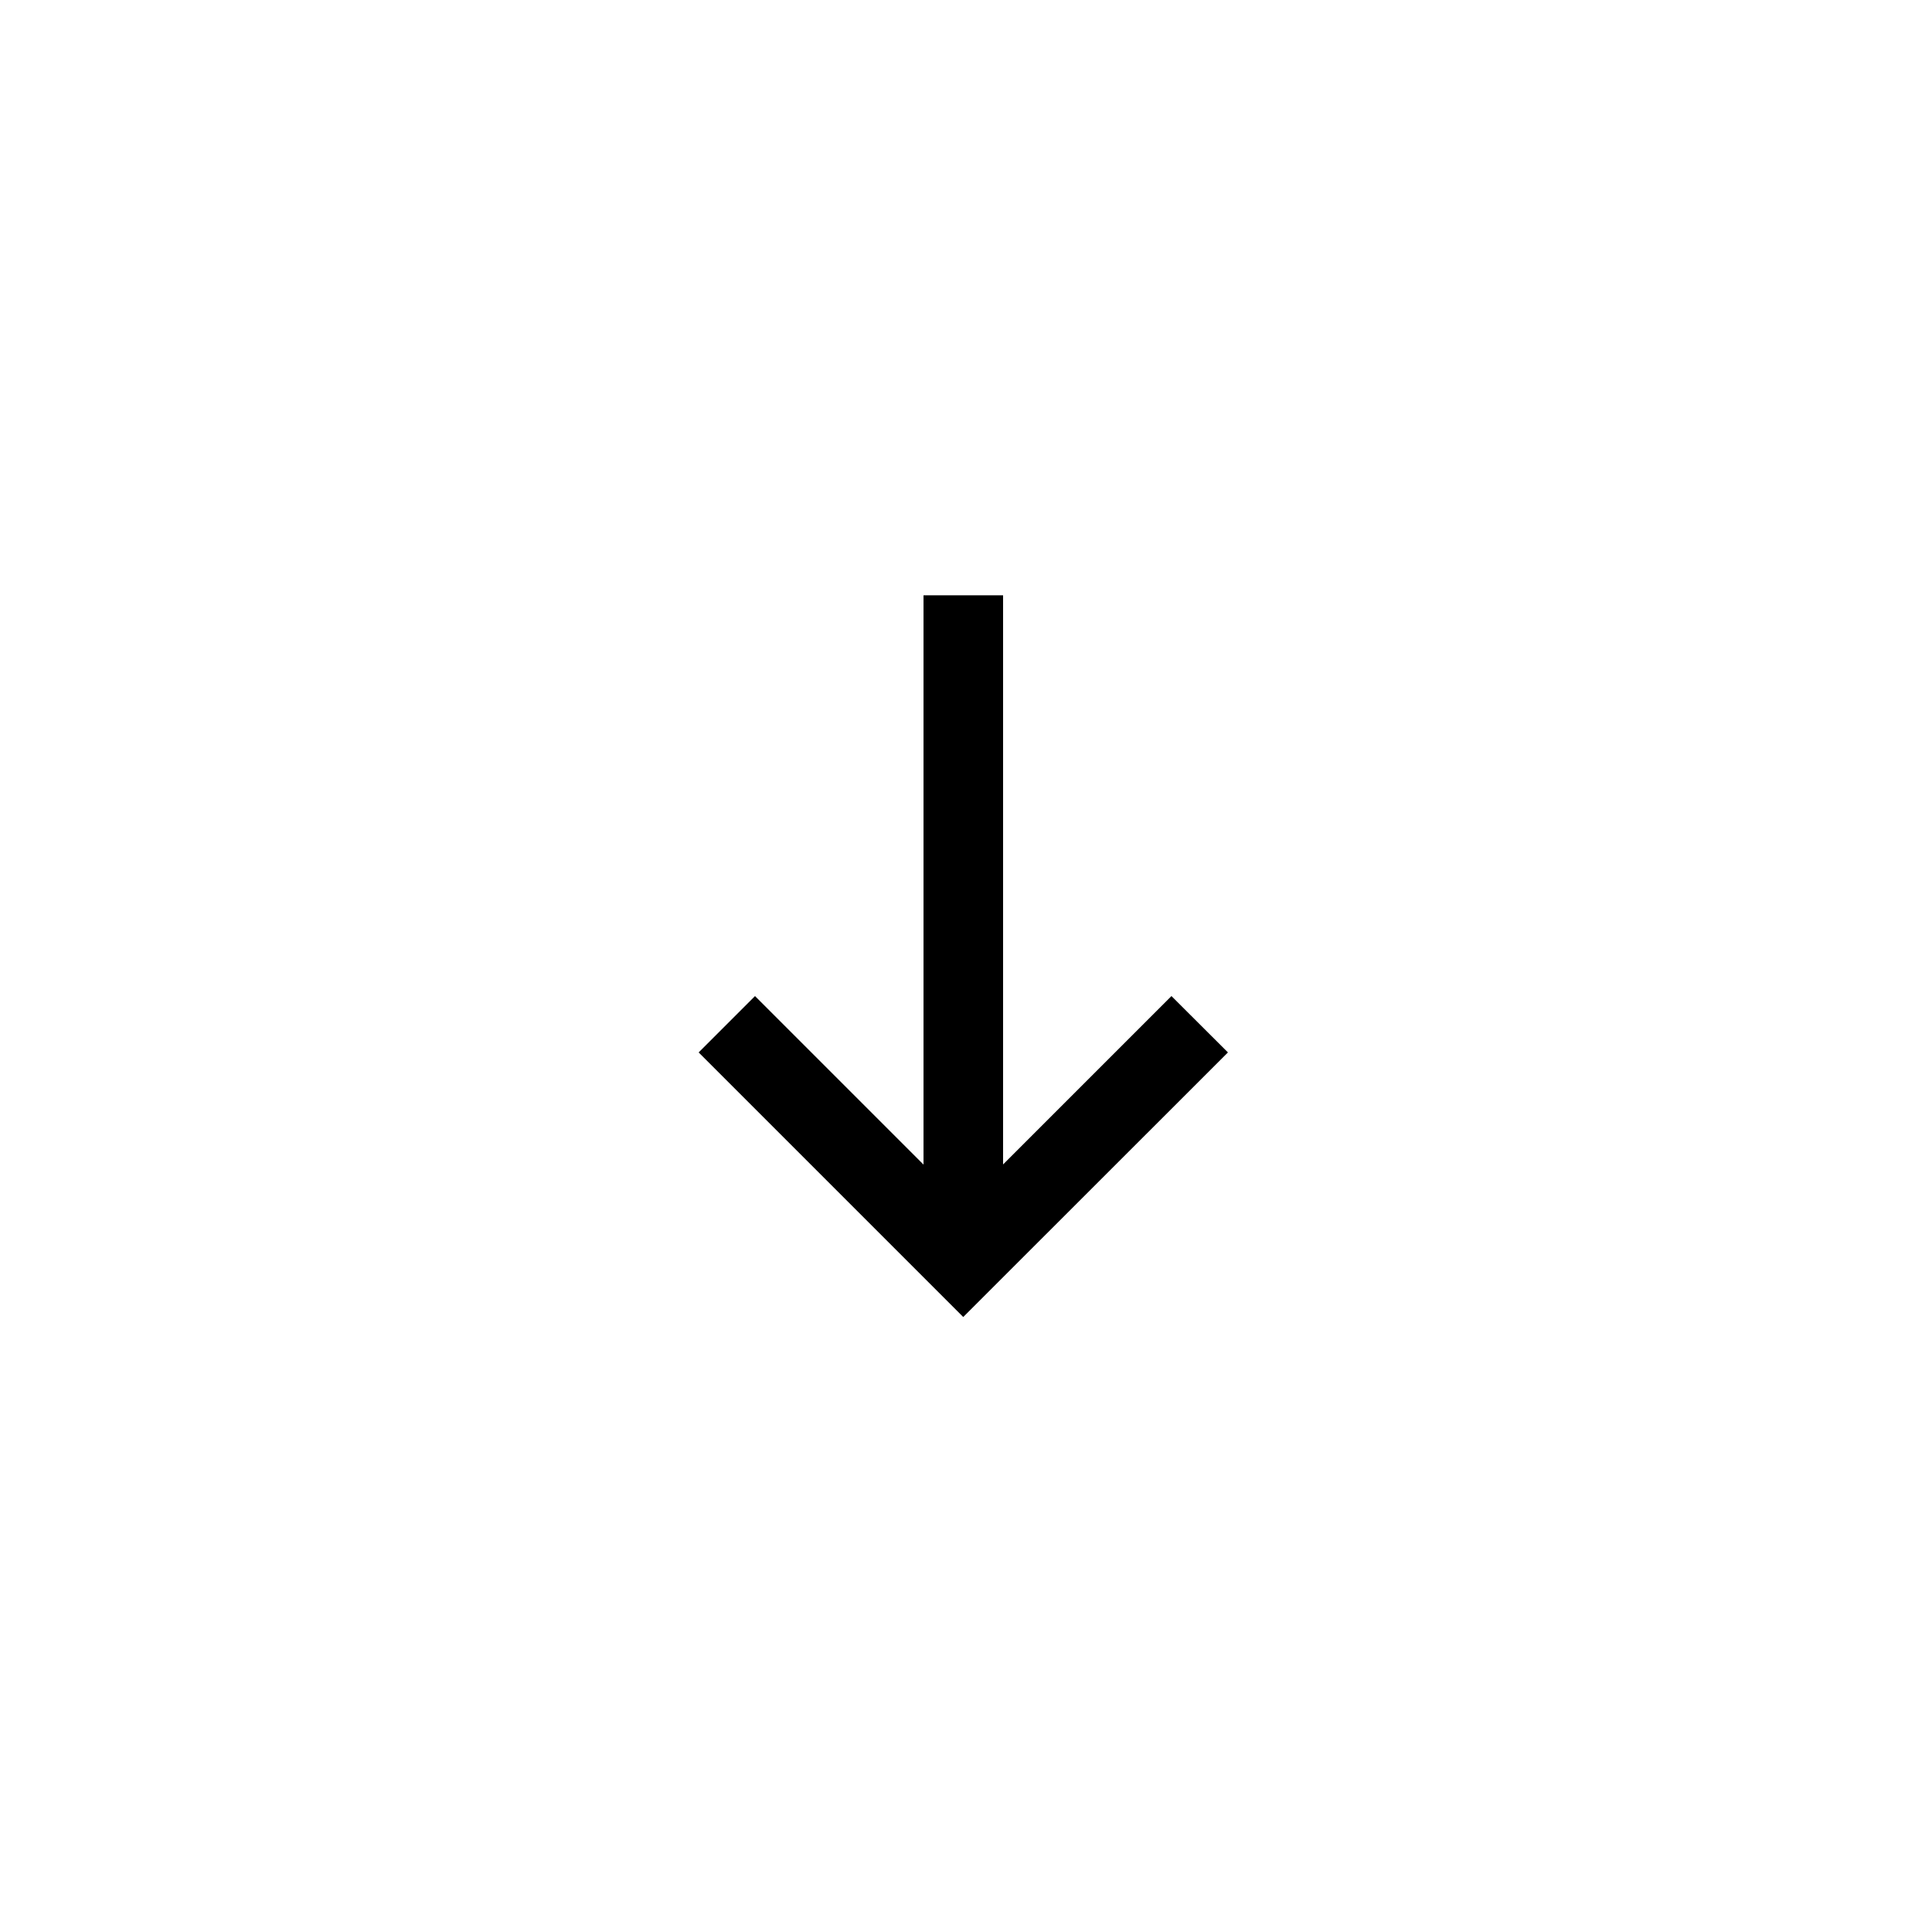
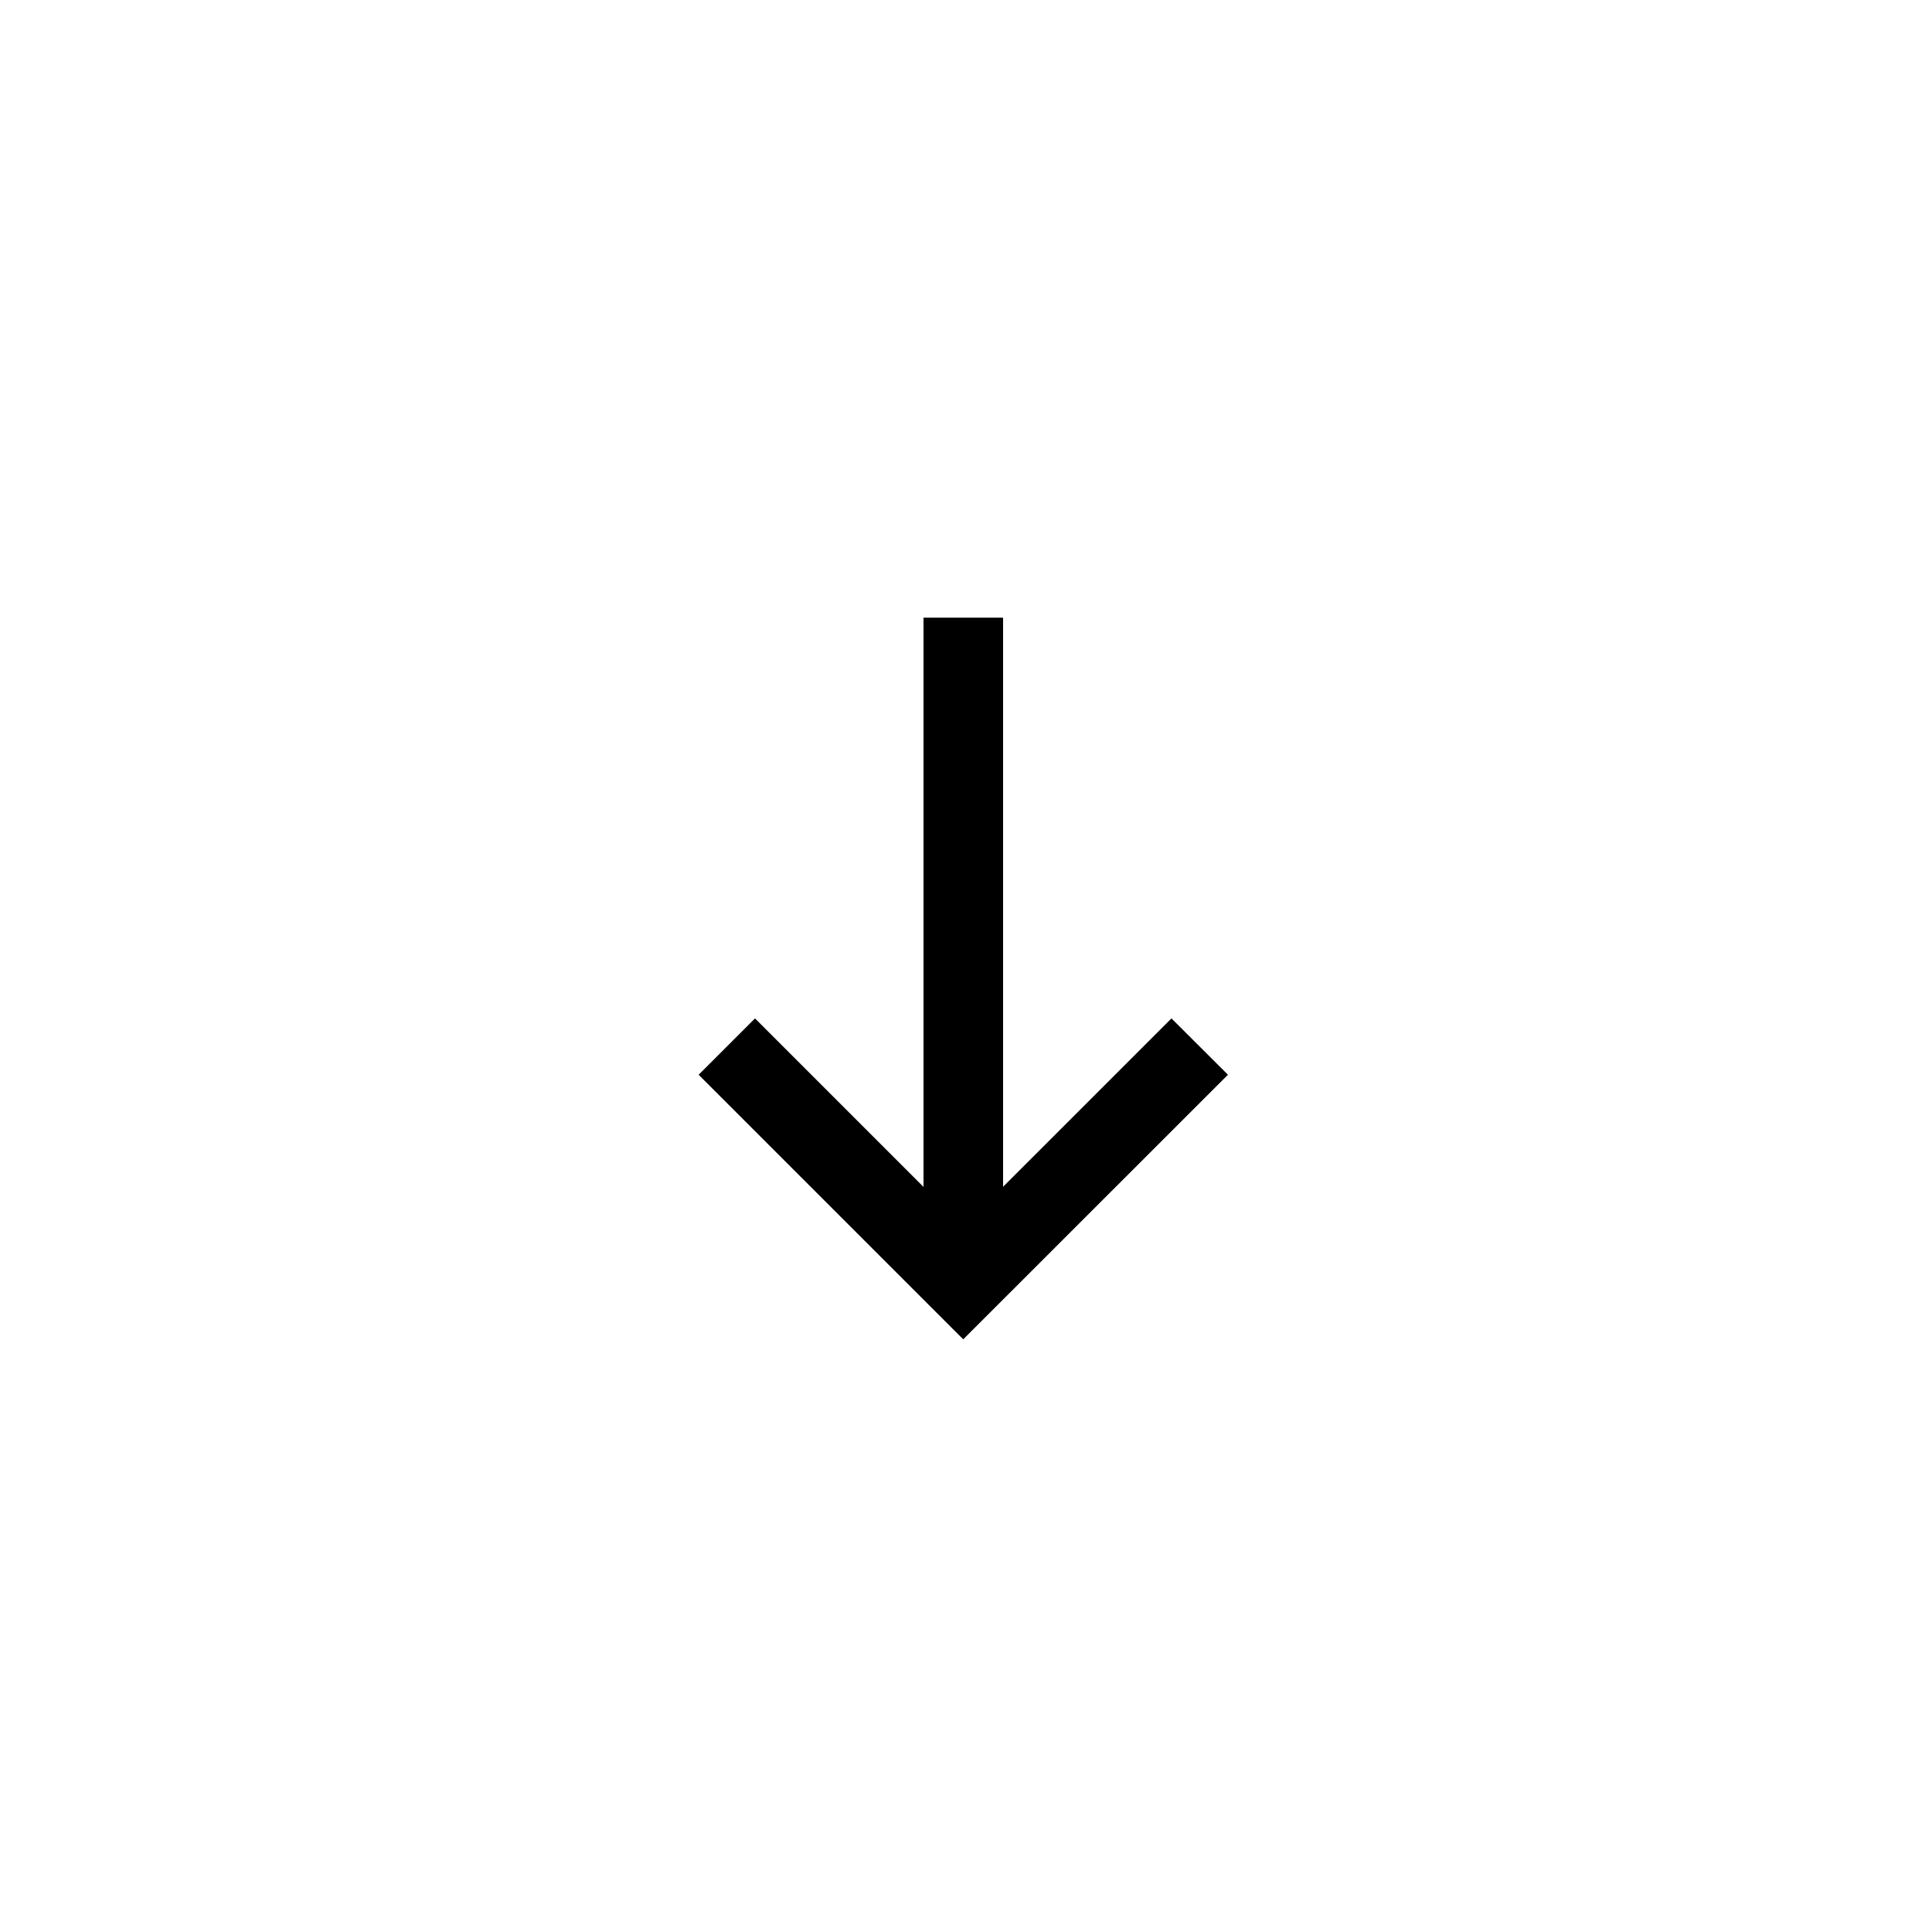
<svg xmlns="http://www.w3.org/2000/svg" width="100%" height="100%" viewBox="0 0 60 60" version="1.1" xml:space="preserve" style="fill-rule:evenodd;clip-rule:evenodd;stroke-linejoin:round;stroke-miterlimit:2;">
-   <g transform="matrix(1,0,0,1,-473,0)">
-     <g id="descer1" transform="matrix(1,0,0,1,-125.452,0.111667)">
+   <g transform="matrix(1,0,0,1,-828,-157)">
+     <g id="descer1" transform="matrix(1,0,0,1,229.548,157.805)">
      <rect x="598.785" y="0" width="59.167" height="59.167" style="fill:none;" />
      <clipPath id="_clip1">
        <rect x="598.785" y="0" width="59.167" height="59.167" />
      </clipPath>
      <g clip-path="url(#_clip1)">
-         <g transform="matrix(1,0,0,1.07418,131.615,-67.9448)">
-           <rect x="467.17" y="63.253" width="59.167" height="55.081" style="fill:none;" />
+         <g transform="matrix(1,0,0,1,131.615,-2.84494e-14)">
+           <rect x="467.17" y="0" width="59.167" height="59.167" style="fill:none;" />
        </g>
        <g transform="matrix(2.55135e-16,4.16667,-4.16667,2.55135e-16,718.916,6.28078)">
          <path d="M7.146,22.028L2.903,22.028L2.903,21.435L7.145,21.435L5.89,20.18L6.31,19.759L8.282,21.732L6.31,23.704L5.89,23.284L7.146,22.028Z" />
        </g>
      </g>
    </g>
  </g>
</svg>
